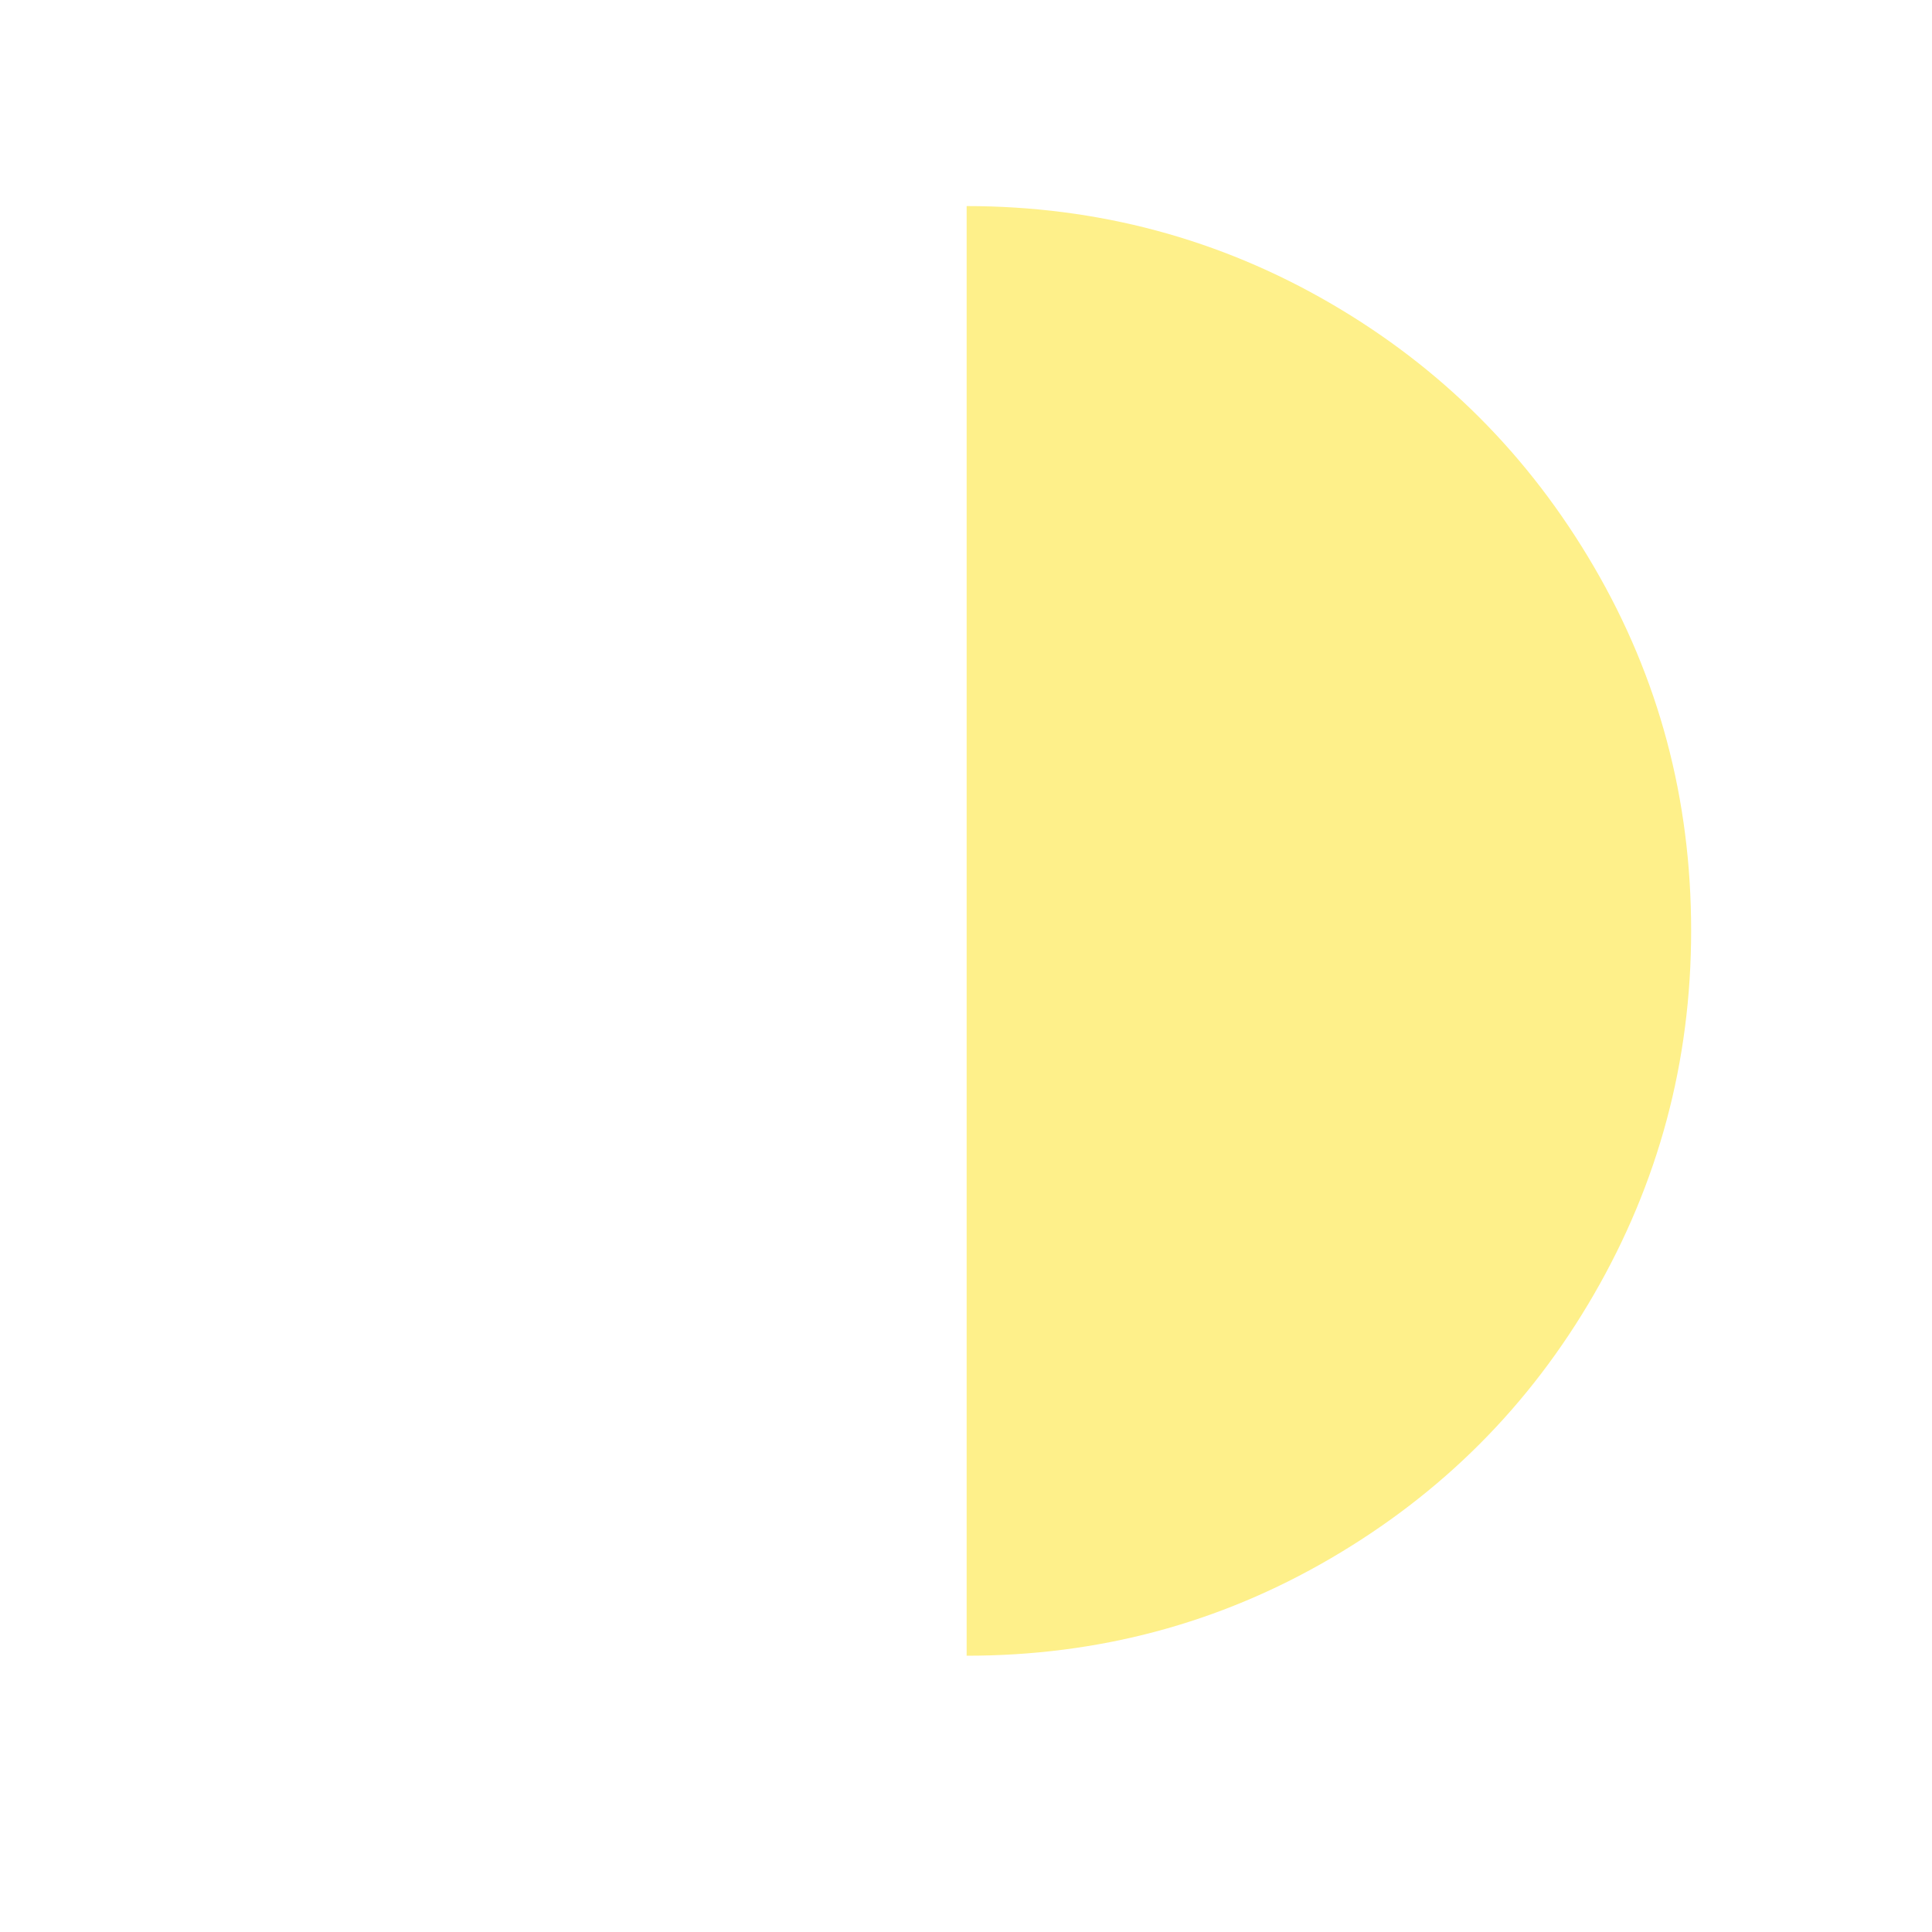
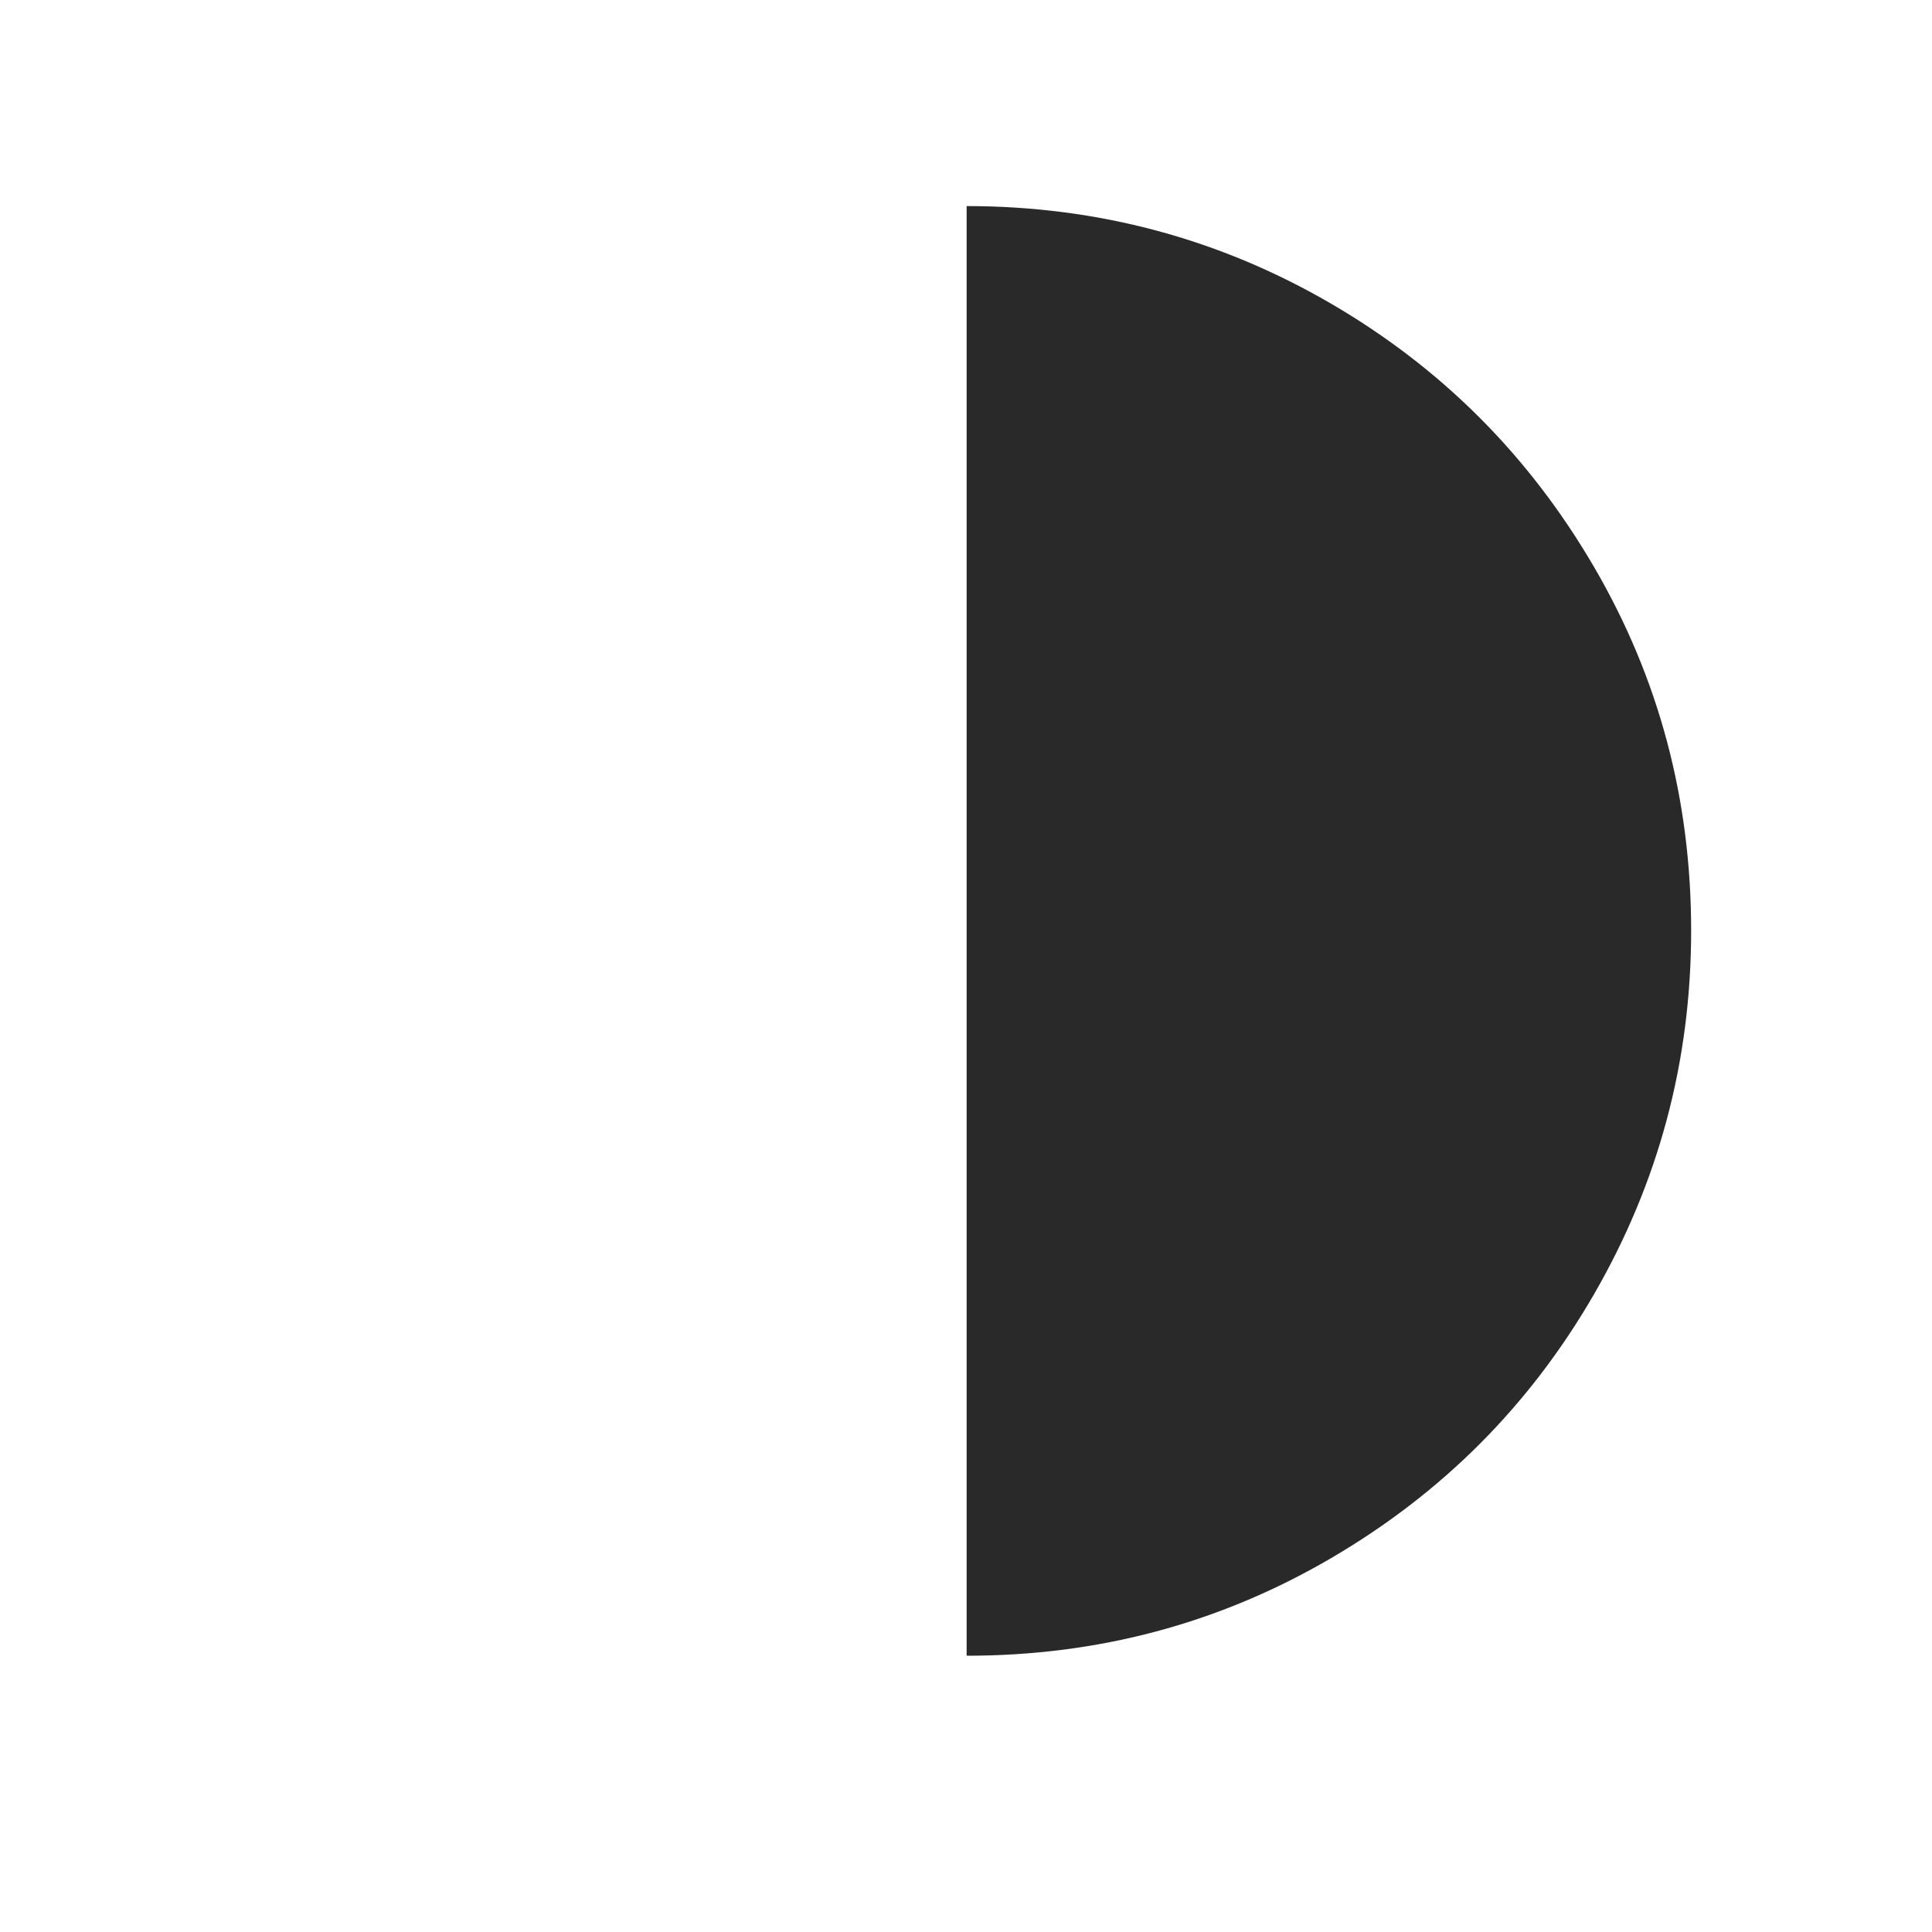
<svg xmlns="http://www.w3.org/2000/svg" width="46" height="46" version="1.1" id="Layer_1" x="0px" y="0px" viewBox="0 0 30 30" style="enable-background:new 0 0 30 30;" xml:space="preserve">
-   <path fill="#FEF08A" d="M15.01,25.71c2.04,0,3.92-0.5,5.65-1.51s3.09-2.37,4.09-4.1s1.51-3.61,1.51-5.65s-0.5-3.92-1.51-5.65s-2.37-3.09-4.09-4.09  s-3.61-1.51-5.65-1.51V25.71z" />
+   <path fill="#292929" d="M15.01,25.71c2.04,0,3.92-0.5,5.65-1.51s3.09-2.37,4.09-4.1s1.51-3.61,1.51-5.65s-0.5-3.92-1.51-5.65s-2.37-3.09-4.09-4.09  s-3.61-1.51-5.65-1.51V25.71z" />
</svg>
